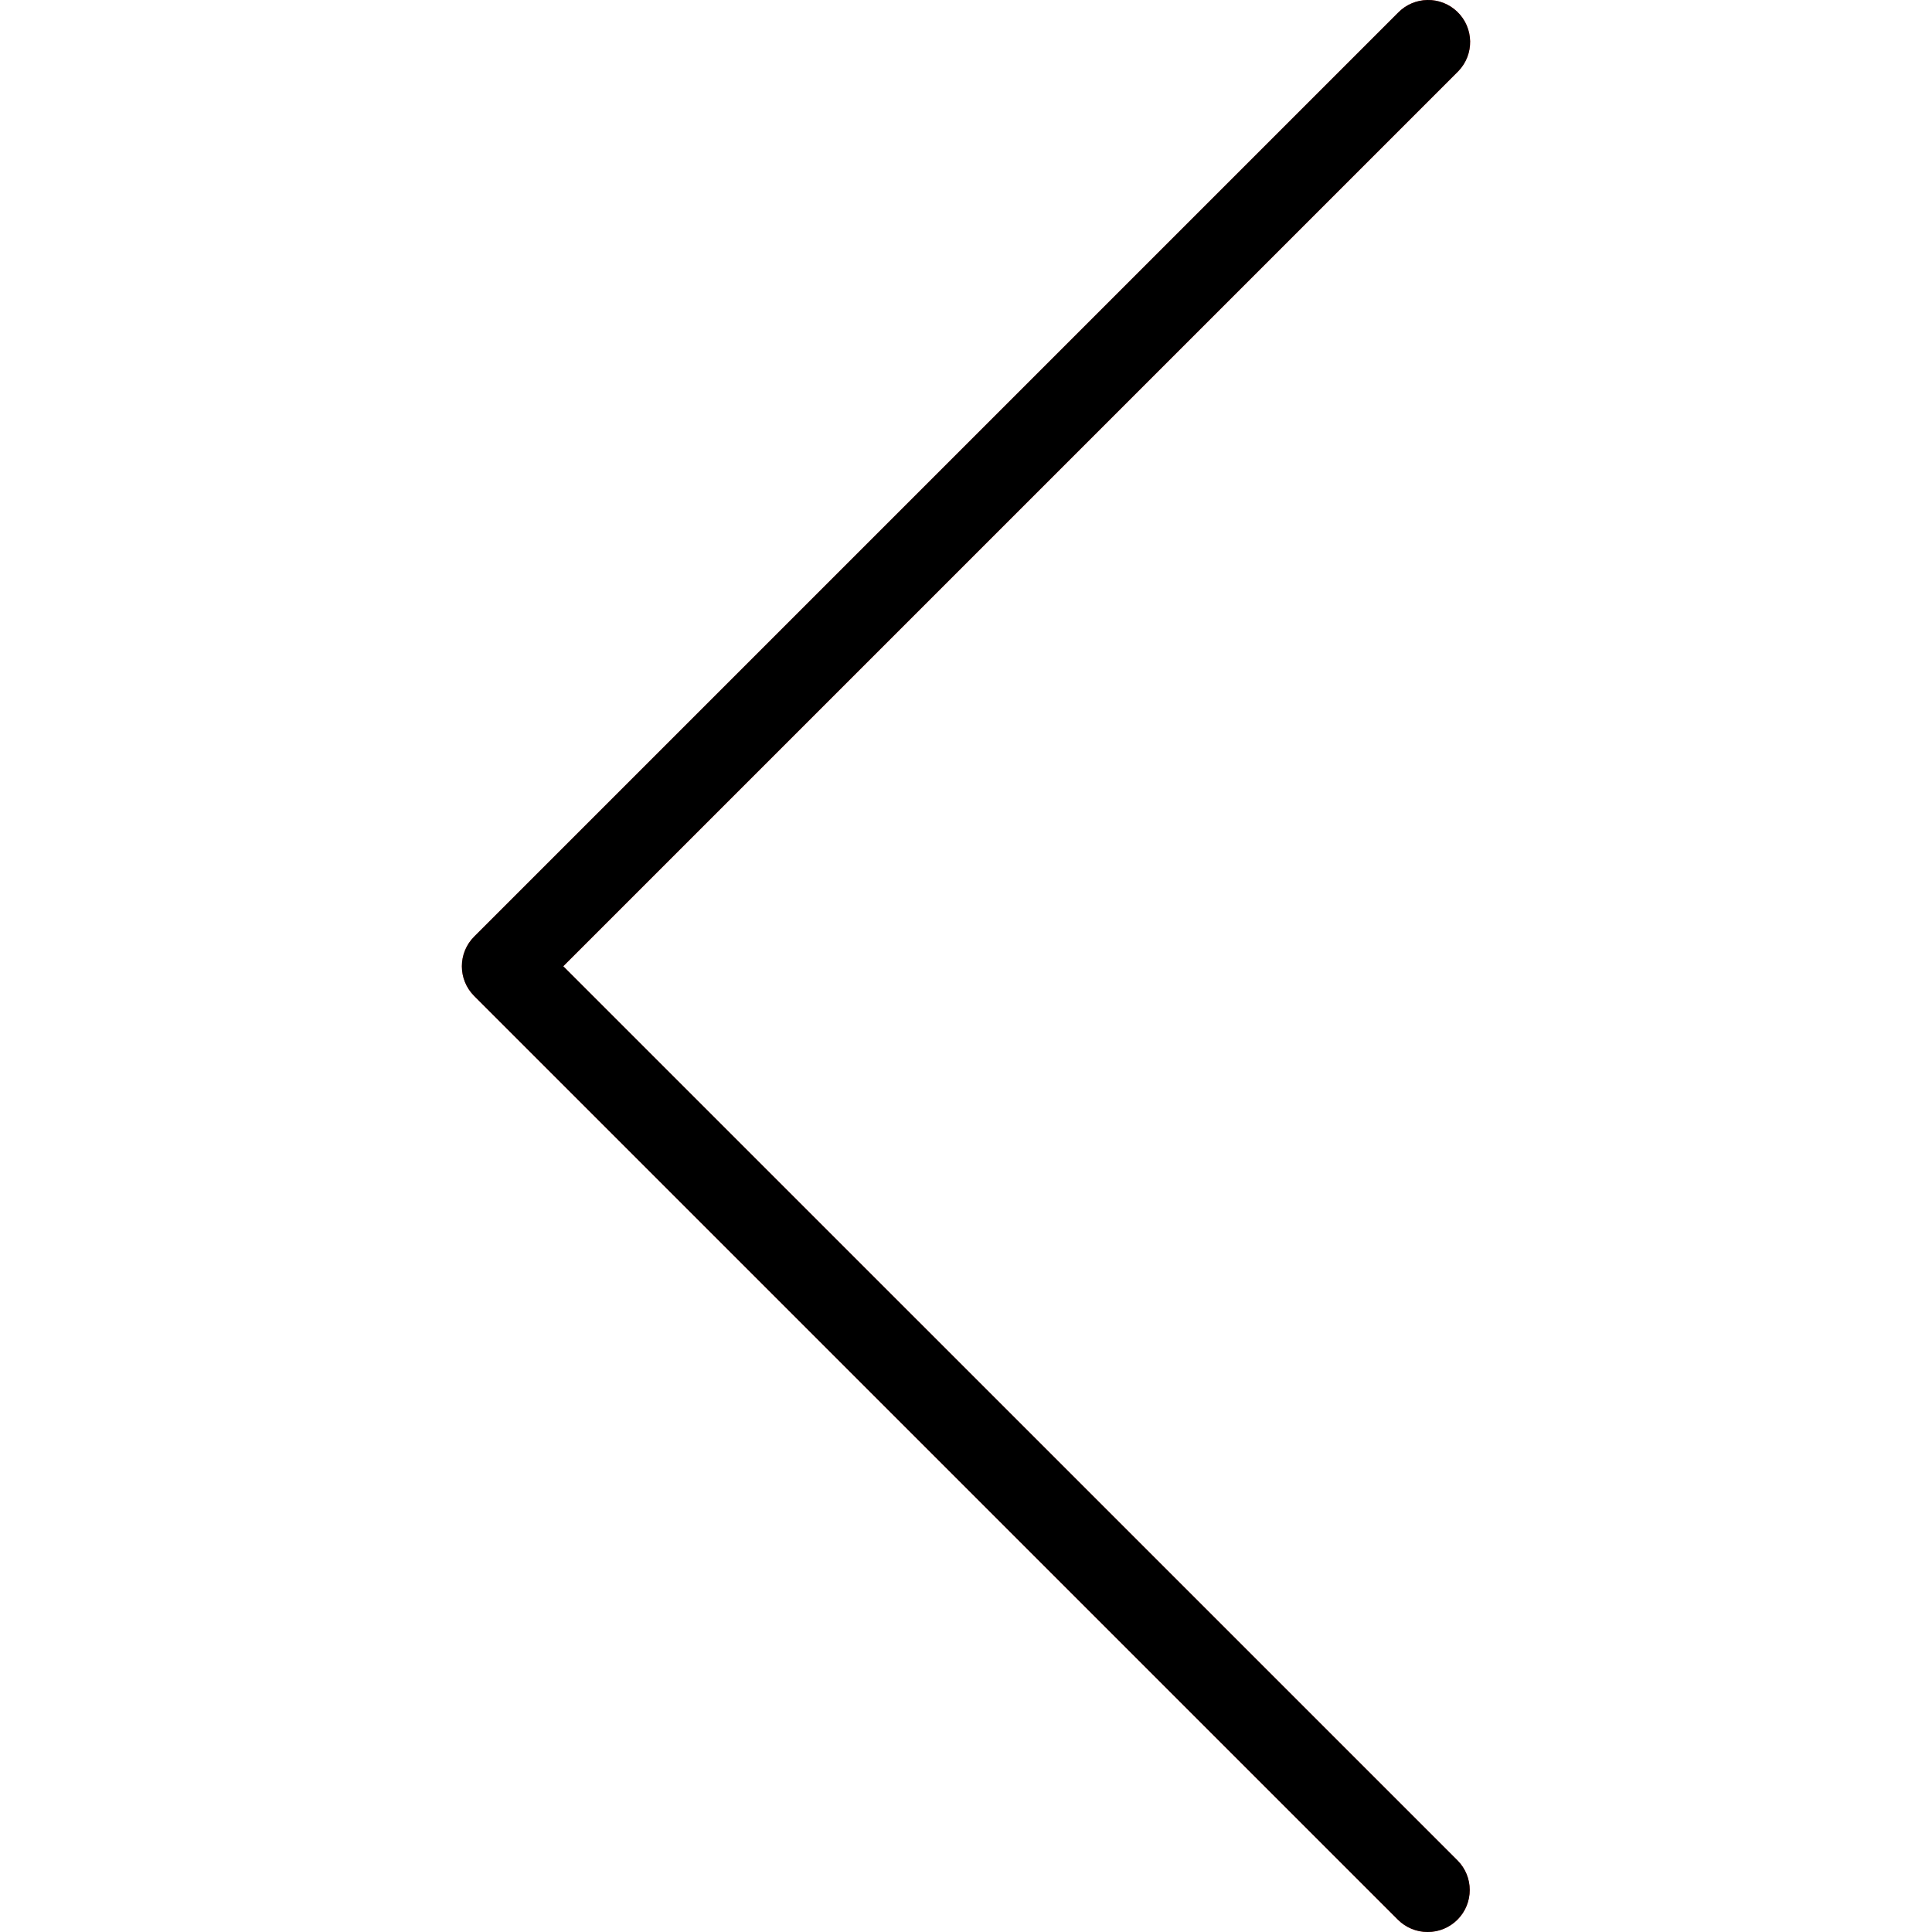
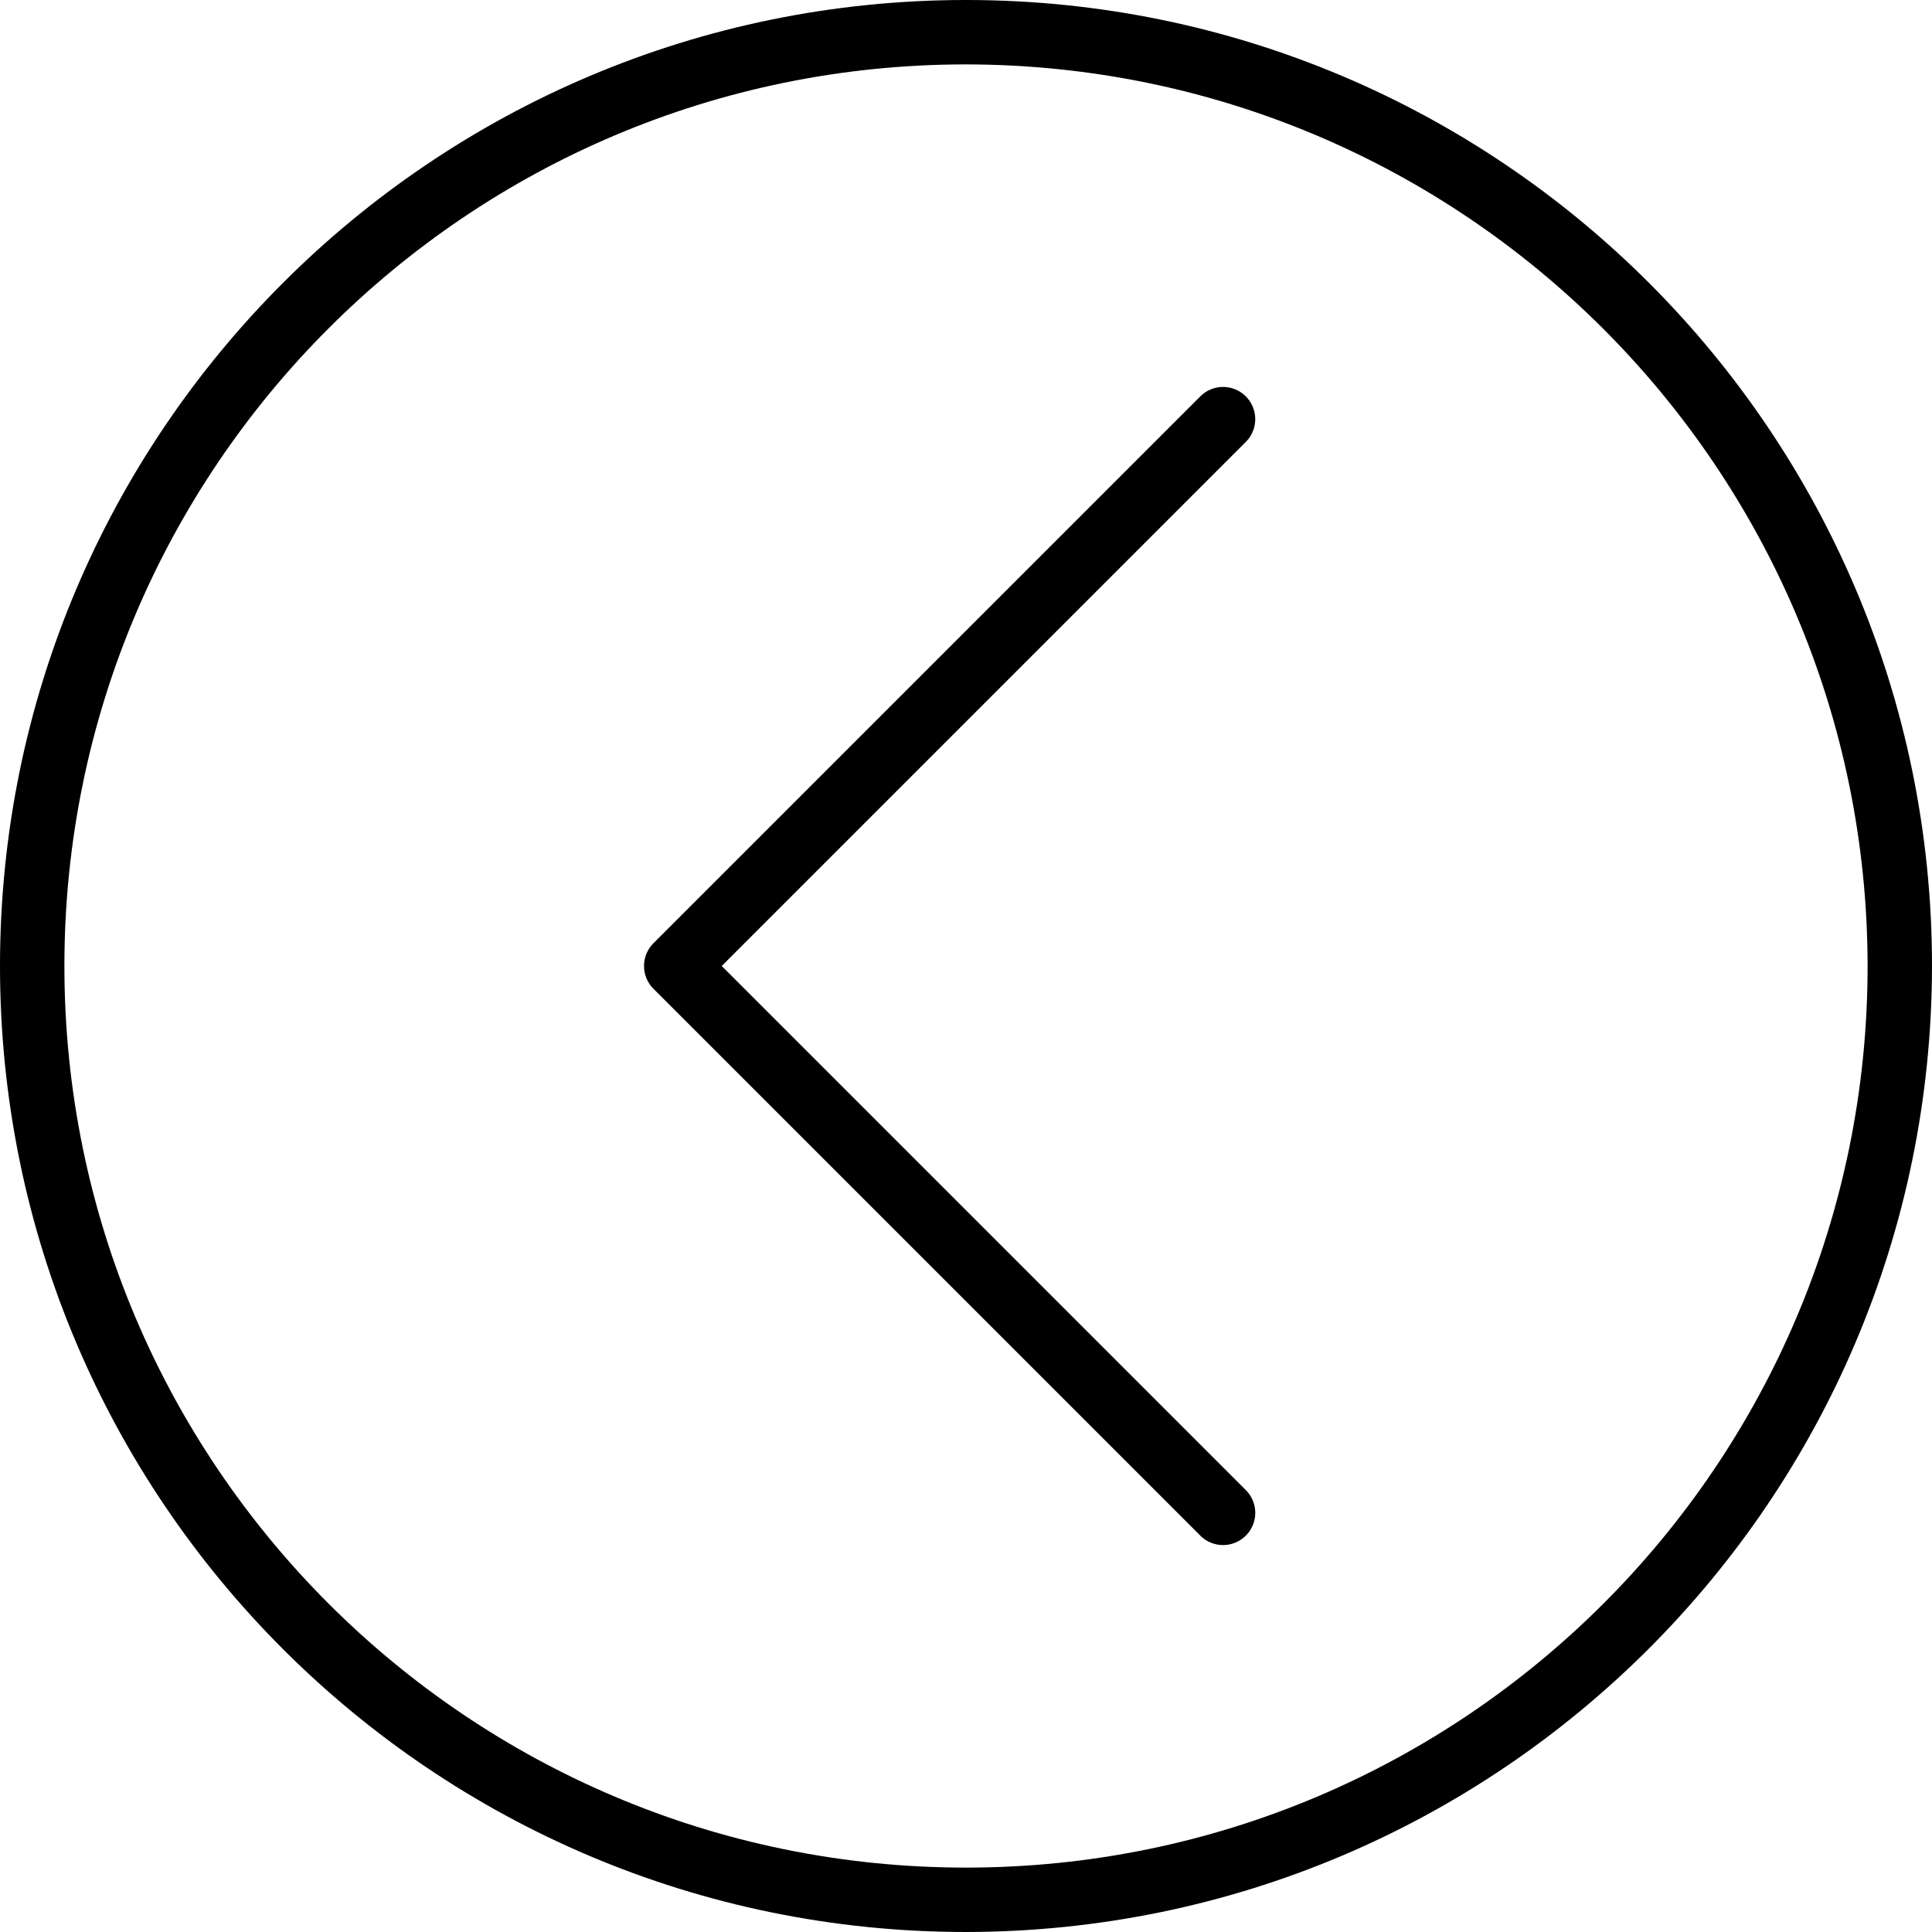
- <svg xmlns="http://www.w3.org/2000/svg" viewBox="0 0 490.787 490.787">
-   <path d="M362.671 490.787a10.663 10.663 0 01-7.552-3.115L120.452 253.006c-4.164-4.165-4.164-10.917 0-15.083L355.119 3.256c4.093-4.237 10.845-4.354 15.083-.262 4.237 4.093 4.354 10.845.262 15.083-.086.089-.173.176-.262.262L143.087 245.454l227.136 227.115c4.171 4.16 4.179 10.914.019 15.085a10.67 10.67 0 01-7.571 3.133z" fill="#f44336" />
-   <path d="M362.671 490.787a10.663 10.663 0 01-7.552-3.115L120.452 253.006c-4.164-4.165-4.164-10.917 0-15.083L355.119 3.256c4.093-4.237 10.845-4.354 15.083-.262 4.237 4.093 4.354 10.845.262 15.083-.086.089-.173.176-.262.262L143.087 245.454l227.136 227.115c4.171 4.16 4.179 10.914.019 15.085a10.67 10.67 0 01-7.571 3.133z" />
+ <svg xmlns="http://www.w3.org/2000/svg" viewBox="0 0 480 480">
+   <path d="M240 0C107.452 0 0 107.452 0 240s107.452 240 240 240c132.486-.15 239.85-107.514 240-240C480 107.452 372.548 0 240 0zm0 464C116.288 464 16 363.712 16 240S116.288 16 240 16c123.653.141 223.859 100.347 224 224 0 123.712-100.288 224-224 224z" />
+   <path d="M309.62 109.692a8 8 0 00-.196-11.312 8 8 0 00-11.312.196L162.344 234.344a8 8 0 000 11.312l135.768 135.768a8 8 0 1011.312-11.312L179.312 240l130.112-130.112c.067-.064.132-.13.196-.196z" />
</svg>
